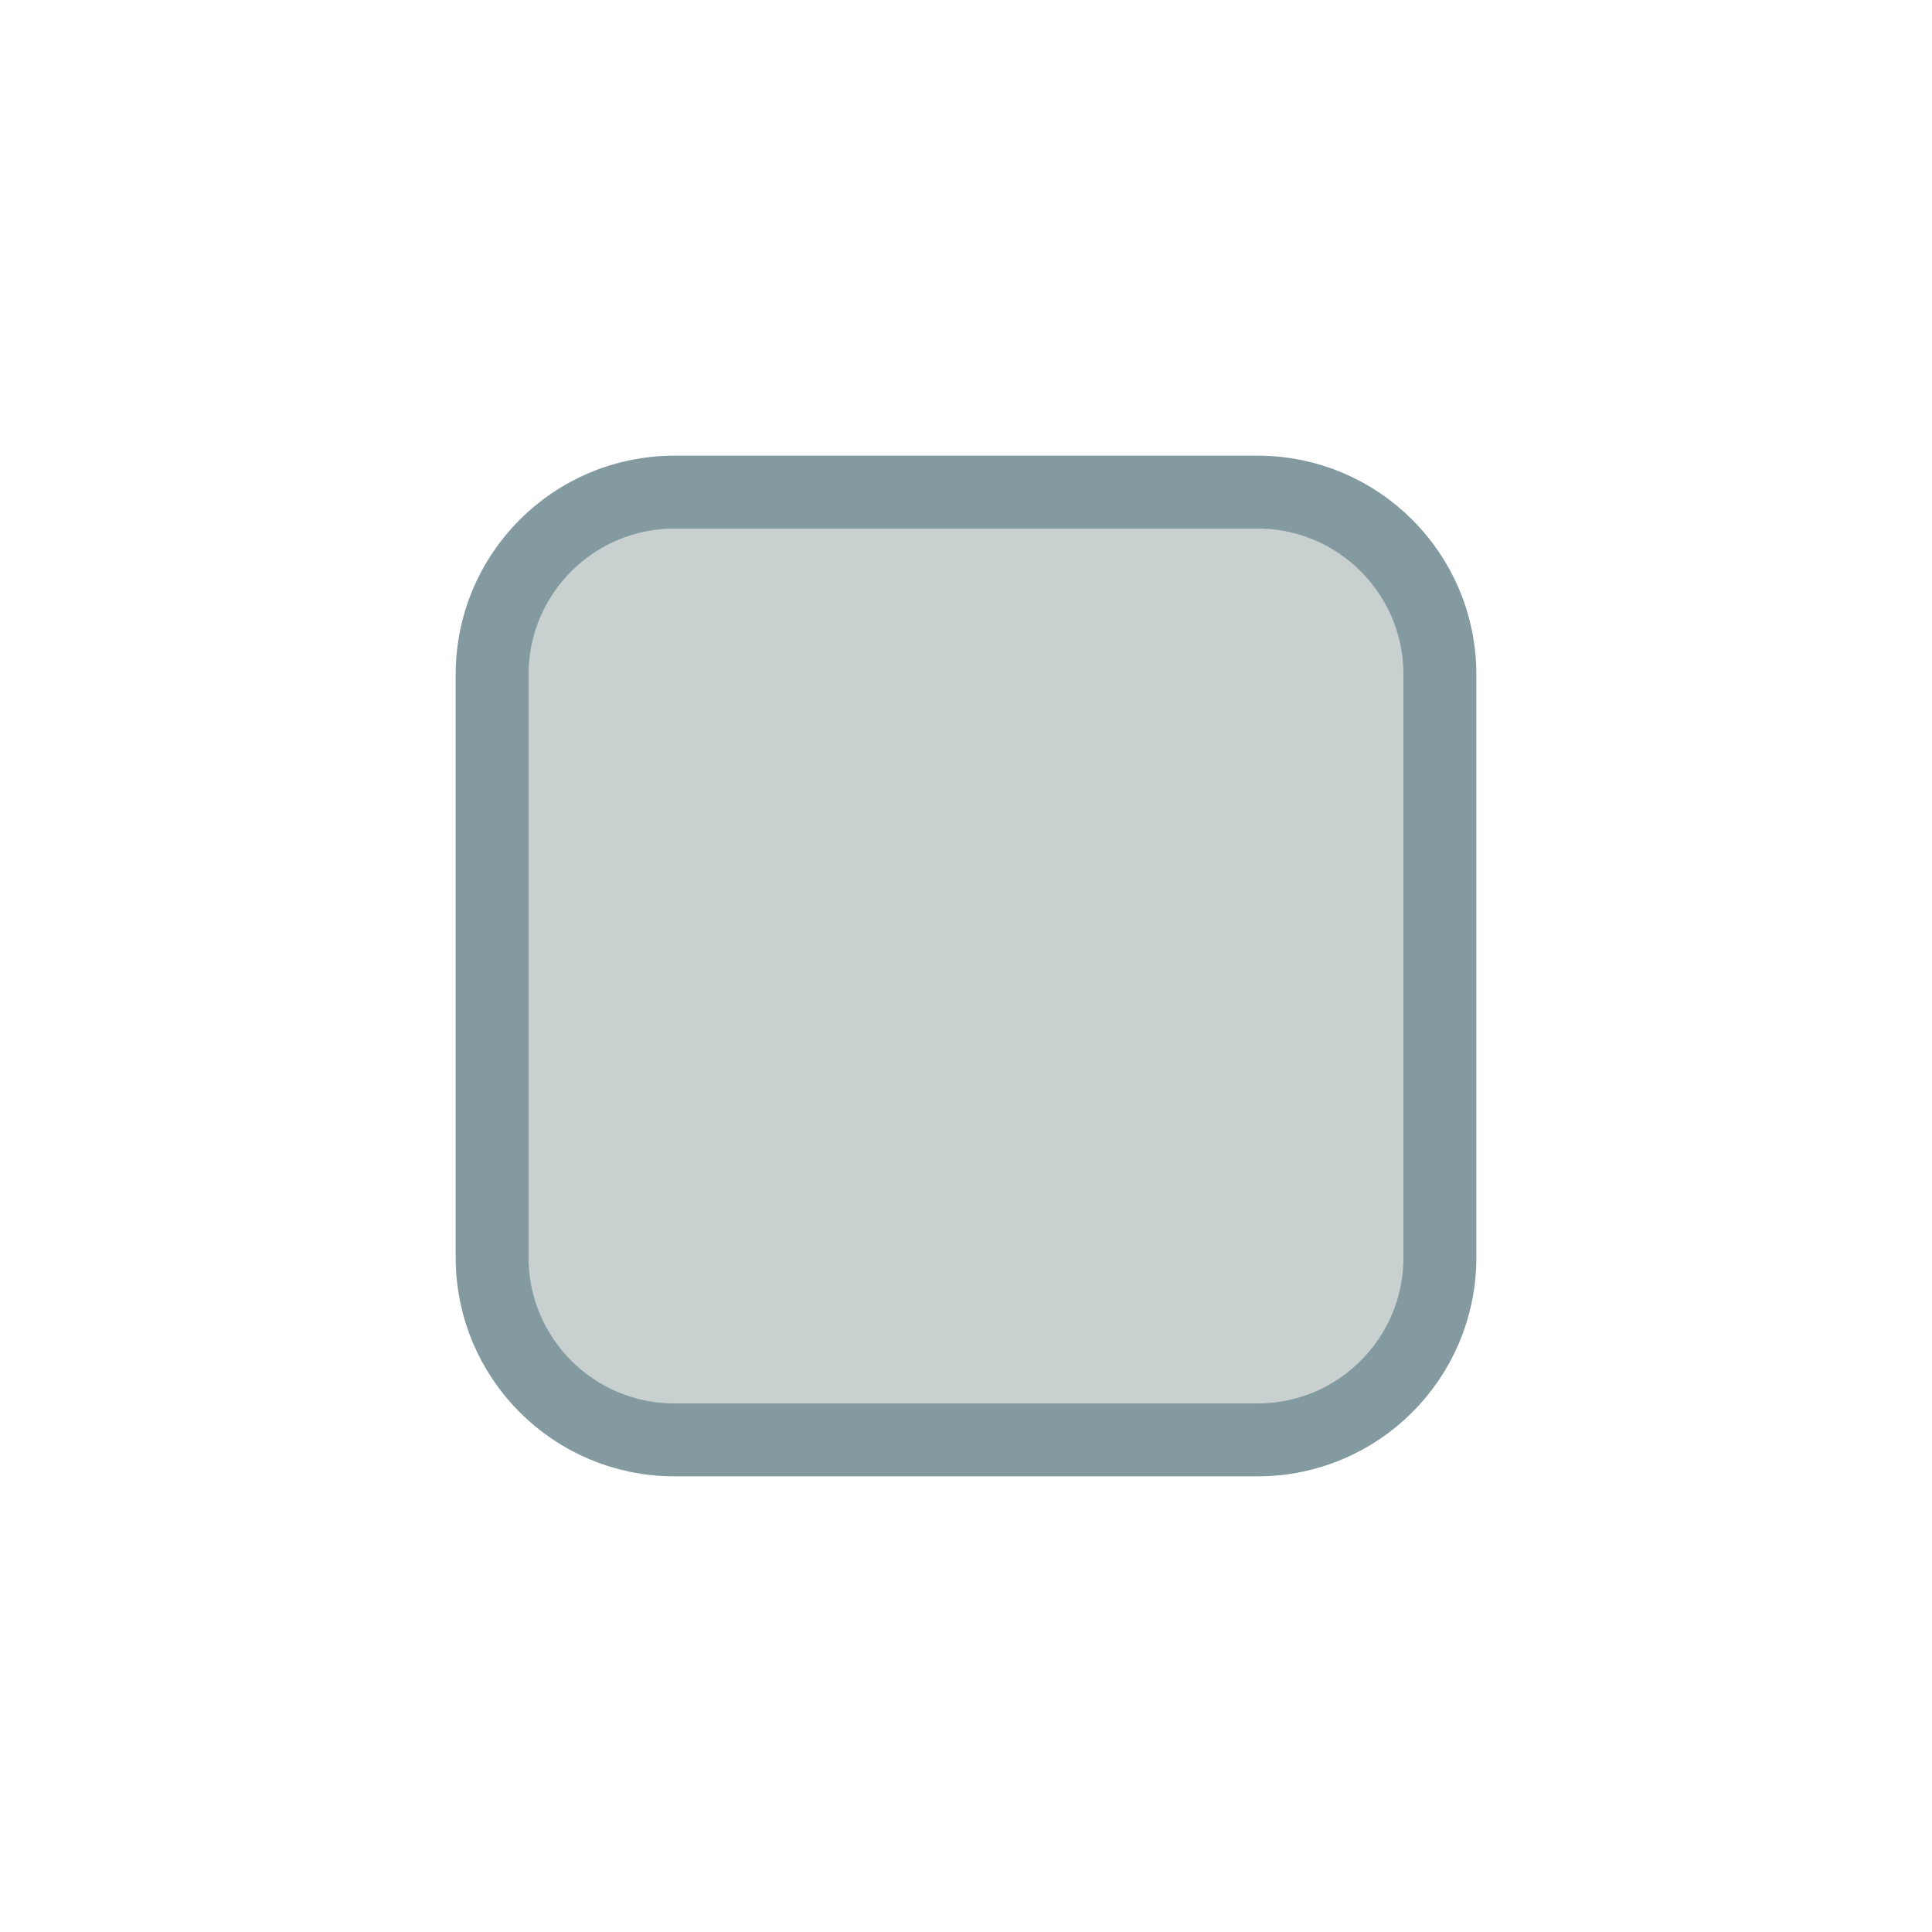
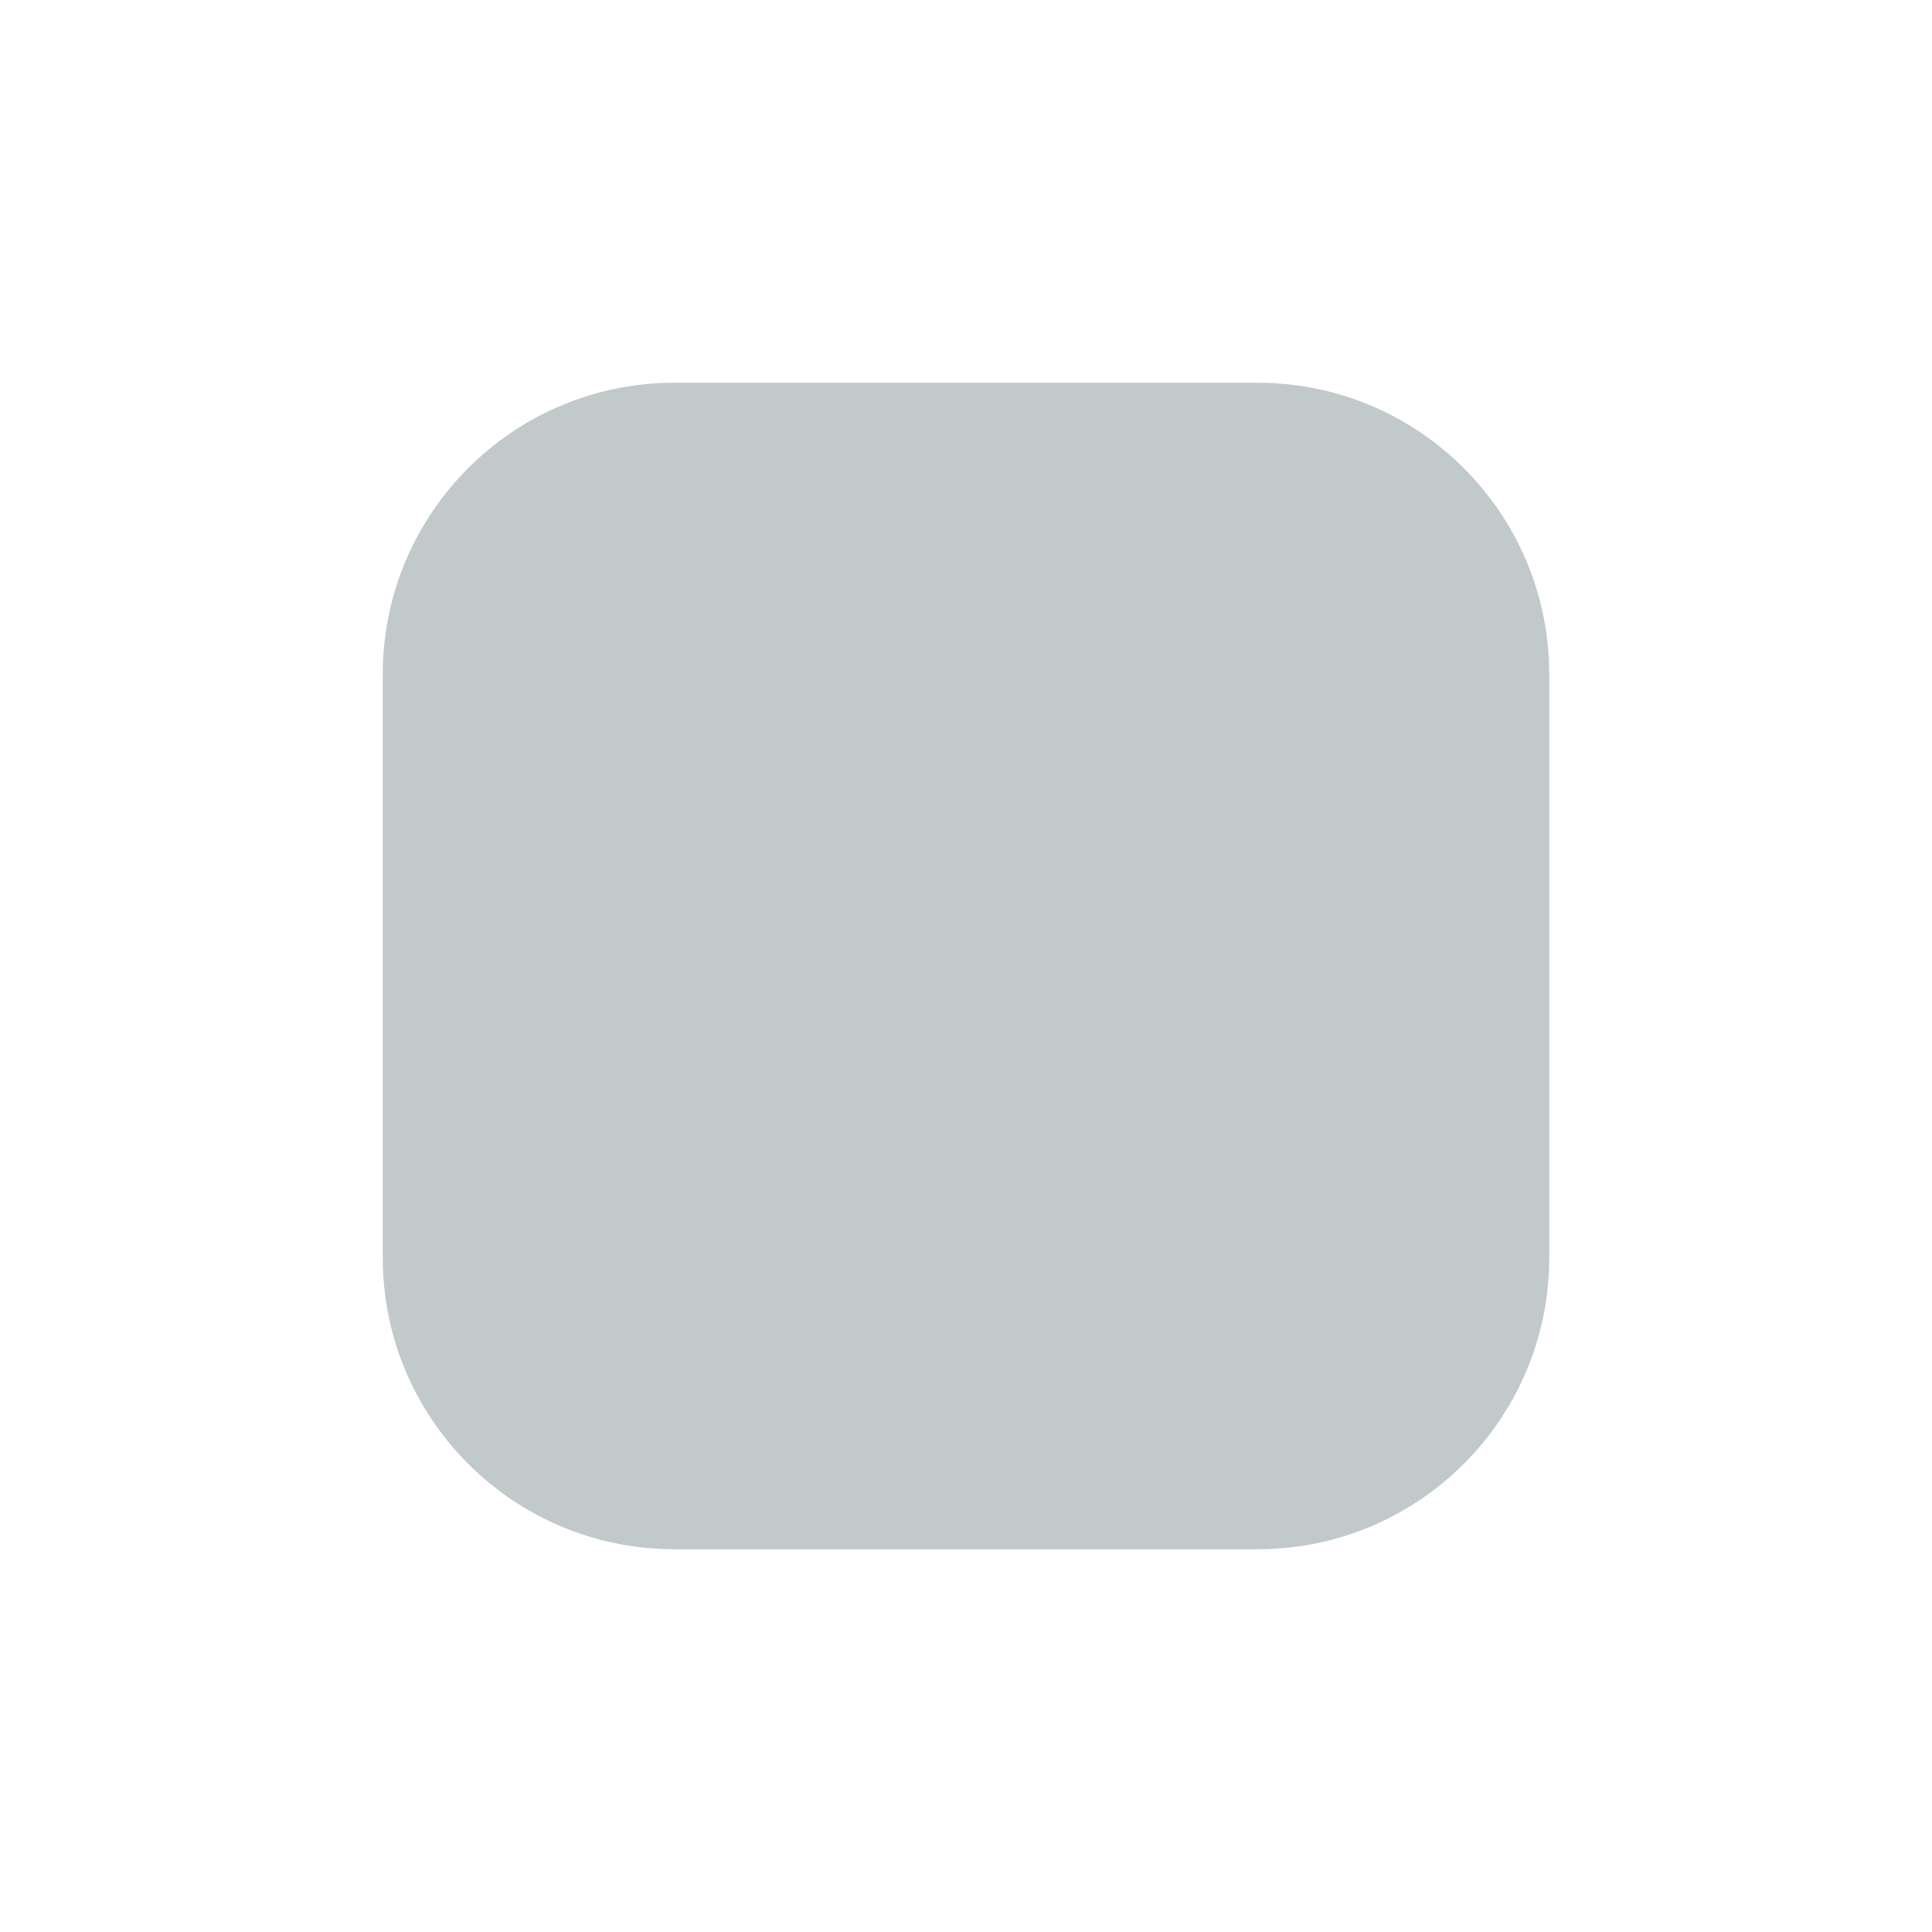
<svg xmlns="http://www.w3.org/2000/svg" fill="none" viewBox="0 0 106 106" width="212" height="212">
  <g opacity=".5">
-     <rect x="27" y="27" width="52" height="52" rx="10" stroke="#073642" stroke-width="4" fill="#93A1A1" />
+     <rect x="21" y="21" width="64" height="64" rx="16" fill="#839496" />
  </g>
</svg>
